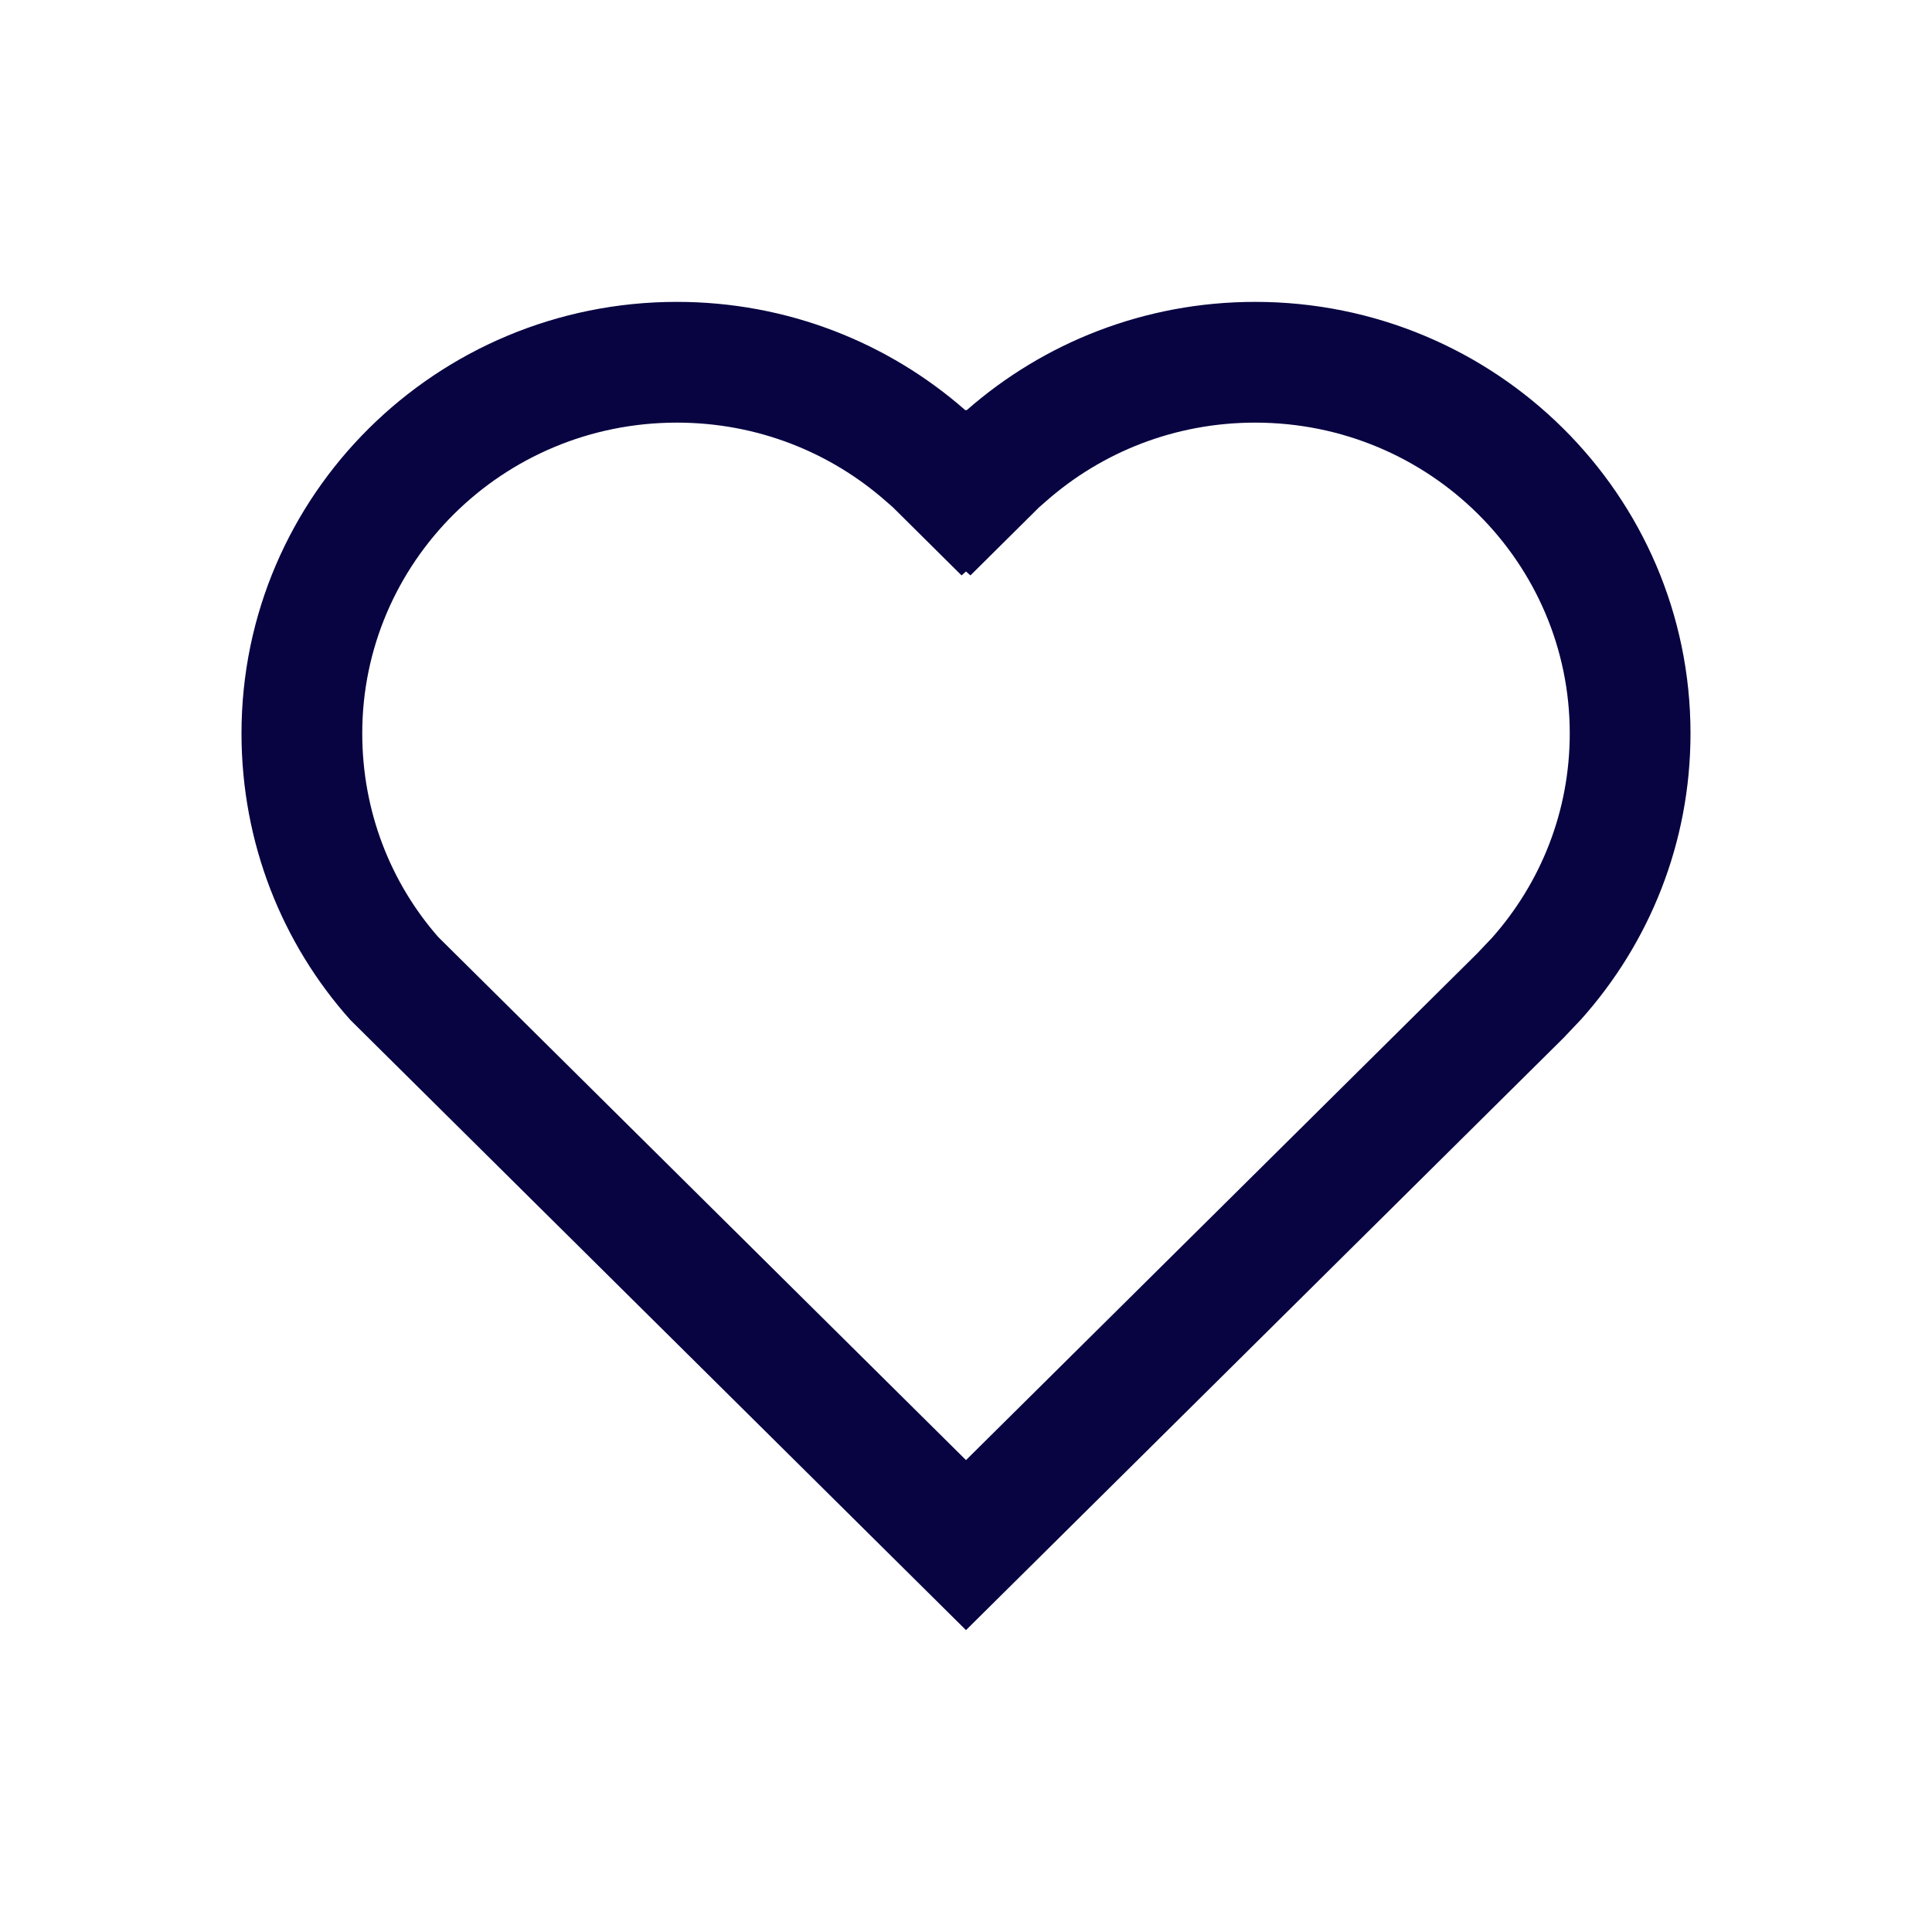
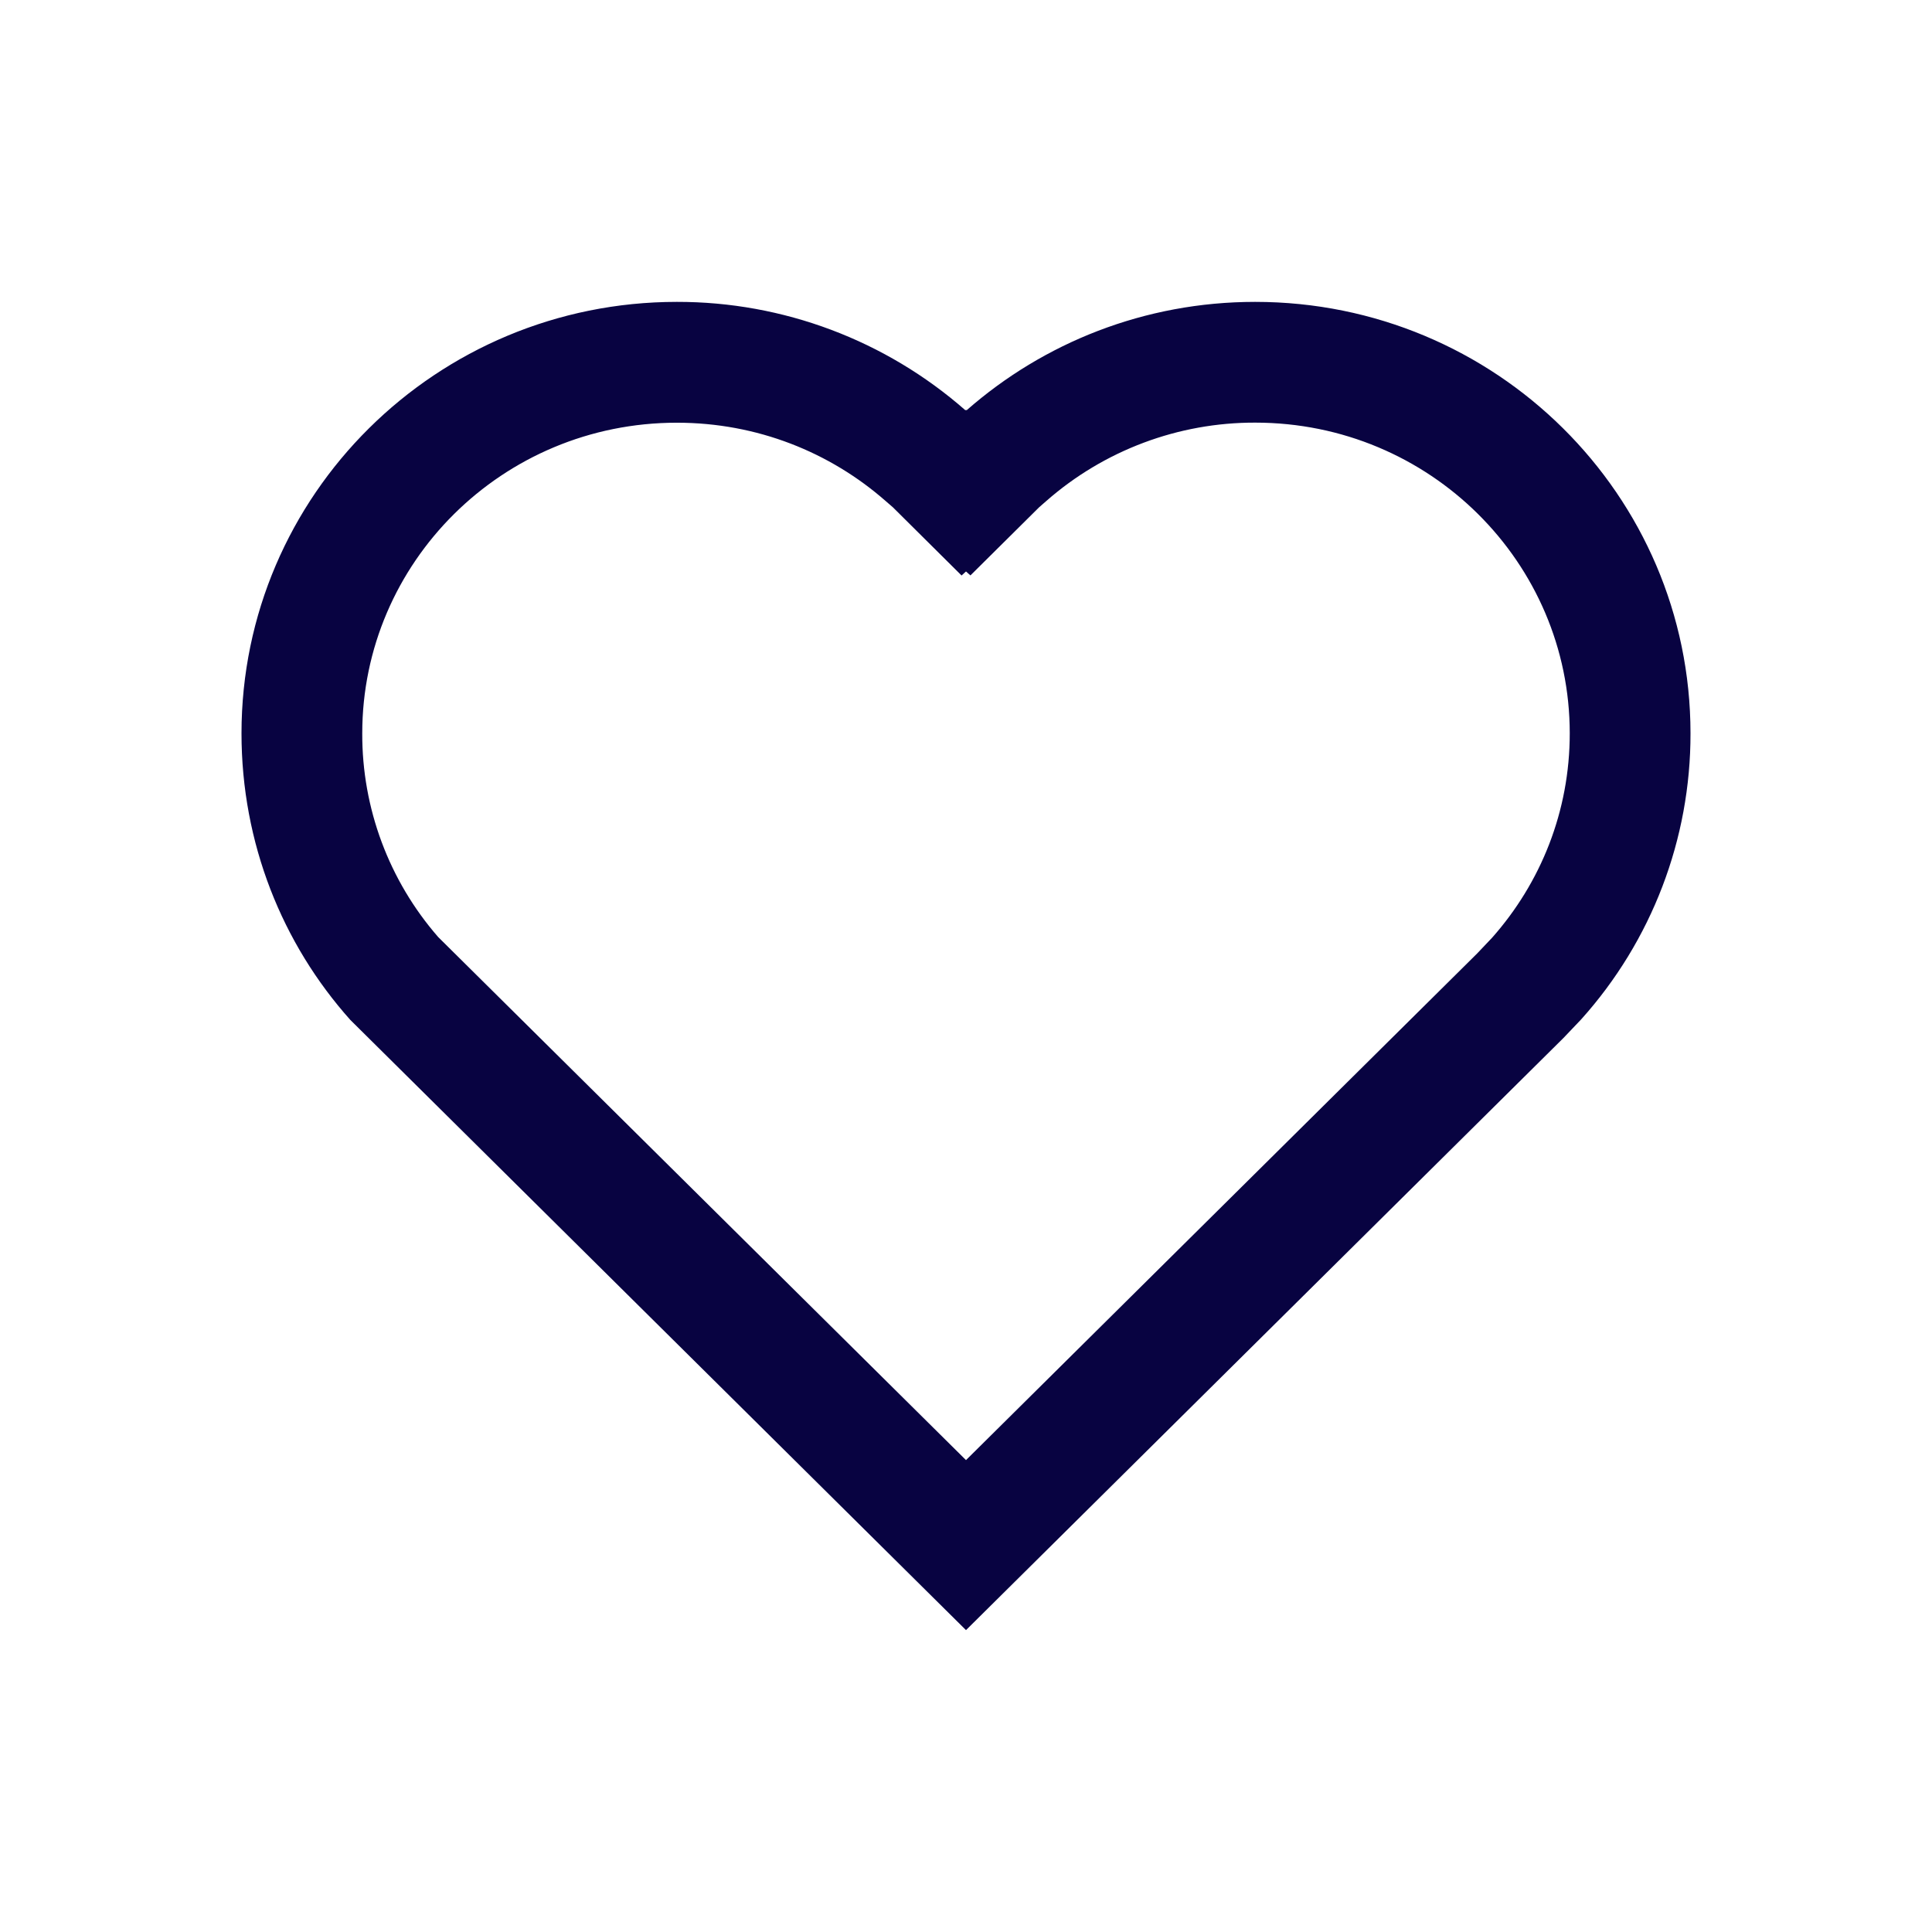
- <svg xmlns="http://www.w3.org/2000/svg" width="800px" height="800px" viewBox="0 0 24 24" fill="none">
-   <g id="SVGRepo_bgCarrier" stroke-width="0" />
-   <g id="SVGRepo_tracerCarrier" stroke-linecap="round" stroke-linejoin="round" />
-   <g id="SVGRepo_iconCarrier">
-     <path fill-rule="evenodd" clip-rule="evenodd" d="M11.993 5.097C11.039 4.259 9.783 3.75 8.408 3.75C5.421 3.75 3 6.15 3 9.11C3 10.473 3.506 11.724 4.352 12.67L12 20.25L19.422 12.894L19.641 12.663C20.487 11.717 21 10.473 21 9.11C21 6.15 18.579 3.75 15.592 3.75C14.217 3.75 12.961 4.259 12.007 5.097L12 5.09L11.993 5.097ZM12 7.099L12.055 7.148L12.908 6.302L12.997 6.224C13.687 5.618 14.593 5.25 15.592 5.25C17.763 5.25 19.5 6.991 19.5 9.11C19.5 10.081 19.139 10.967 18.536 11.648L18.349 11.845L12 18.138L5.443 11.639C4.854 10.966 4.5 10.081 4.5 9.11C4.5 6.991 6.237 5.25 8.408 5.25C9.407 5.25 10.313 5.618 11.003 6.224L11.092 6.302L11.945 7.148L12 7.099Z" fill="#080341" />
-   </g>
+ <svg xmlns="http://www.w3.org/2000/svg" width="800" height="800" fill="none" viewBox="0 0 24 24">
+   <path fill="#080341" fill-rule="evenodd" d="M11.993 5.097A5.42 5.42 0 0 0 8.408 3.75C5.421 3.75 3 6.15 3 9.11c0 1.363.506 2.614 1.352 3.56L12 20.25l7.422-7.356.219-.23A5.3 5.3 0 0 0 21 9.11c0-2.96-2.421-5.36-5.408-5.36-1.375 0-2.63.509-3.585 1.347L12 5.09zM12 7.099l.055.049.853-.846.089-.078a3.92 3.92 0 0 1 2.595-.974c2.171 0 3.908 1.74 3.908 3.86 0 .971-.361 1.857-.964 2.538l-.187.197L12 18.138 5.443 11.64A3.83 3.83 0 0 1 4.5 9.11c0-2.118 1.737-3.859 3.908-3.859.999 0 1.905.368 2.595.974l.09.078.852.846z" clip-rule="evenodd" />
</svg>
